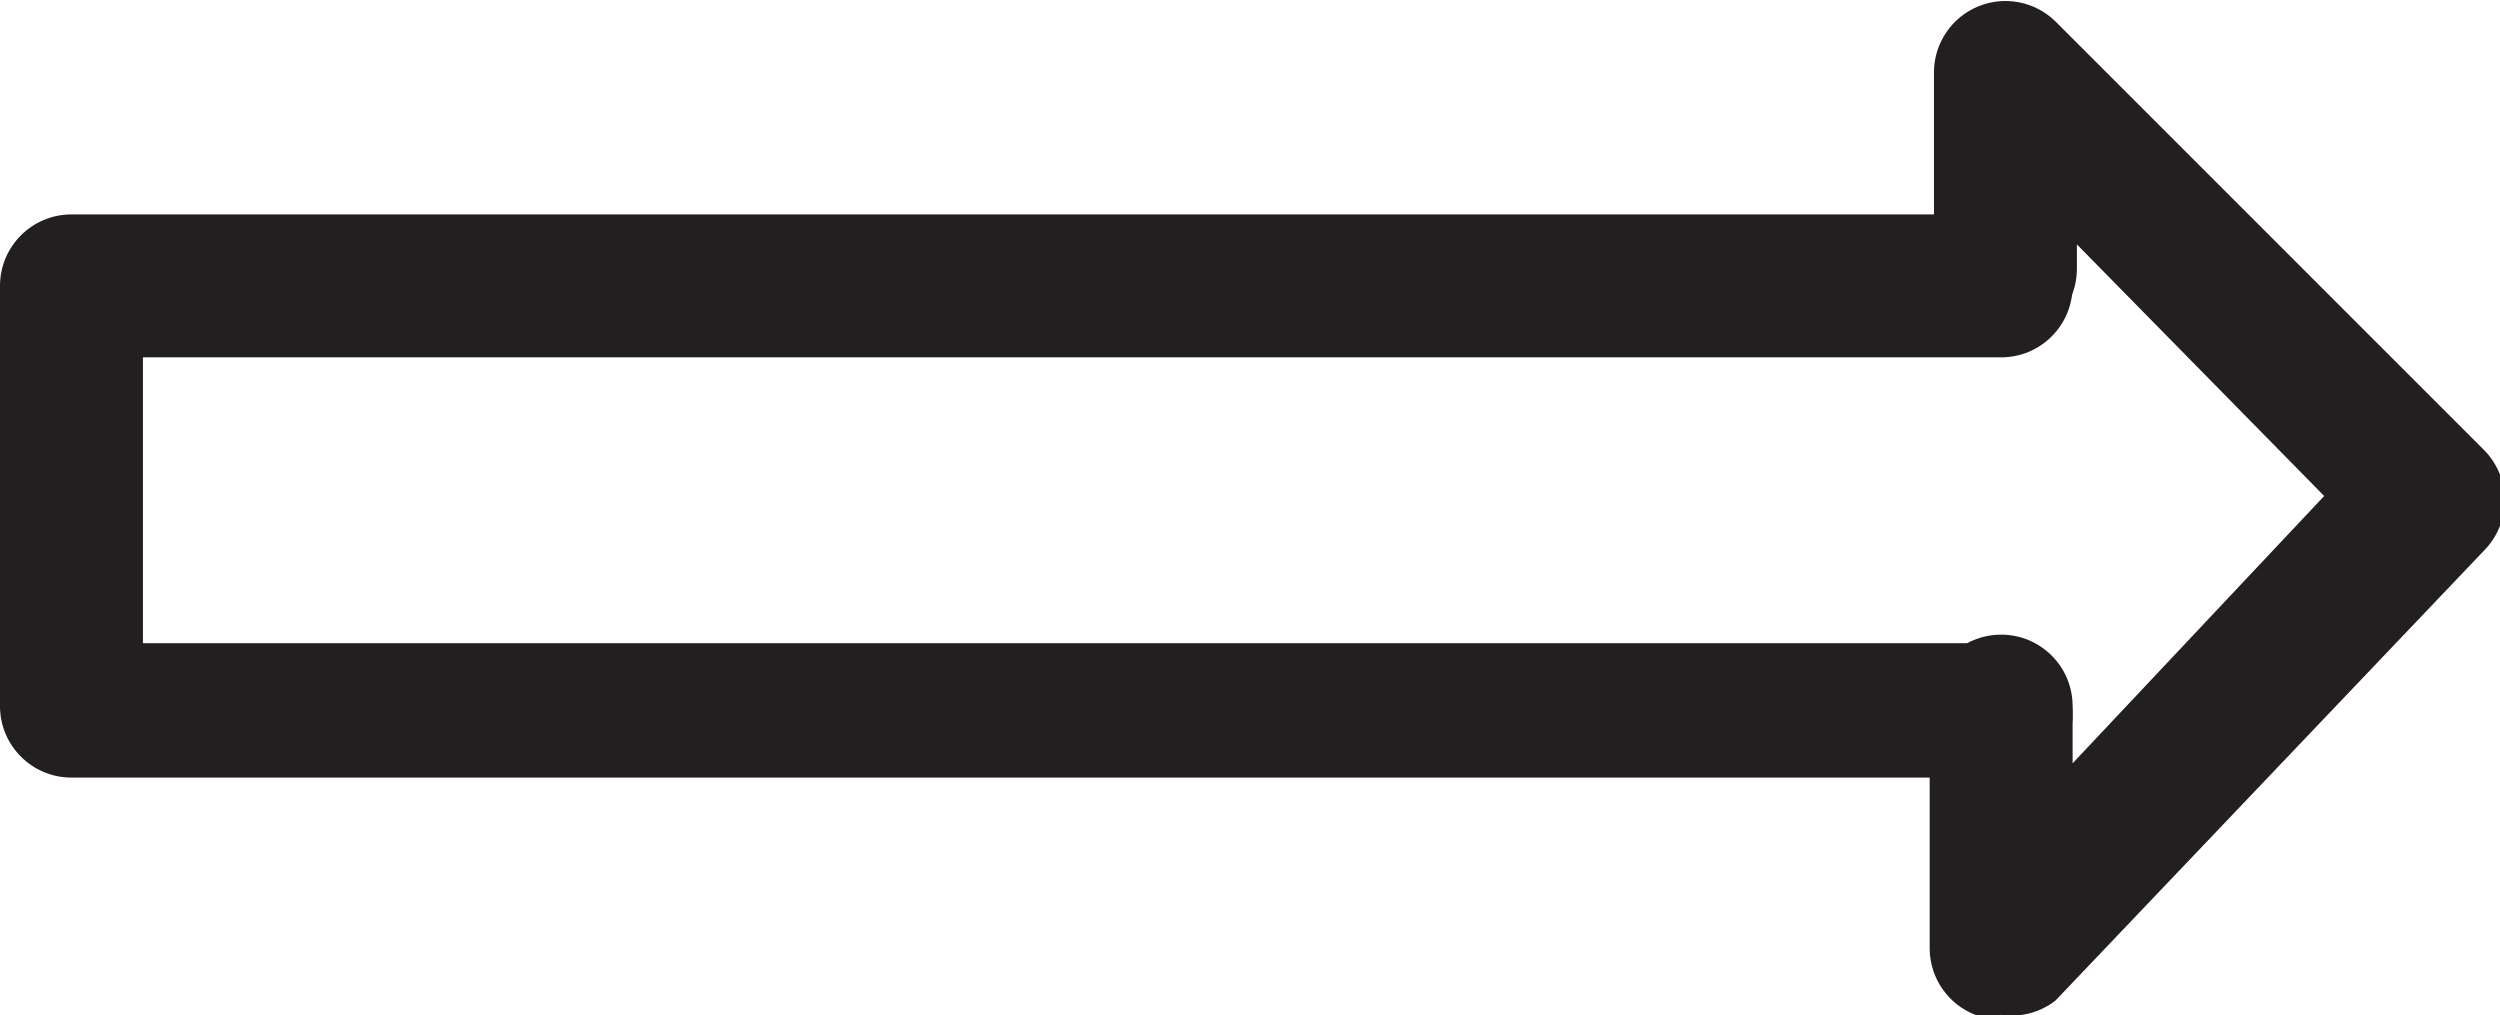
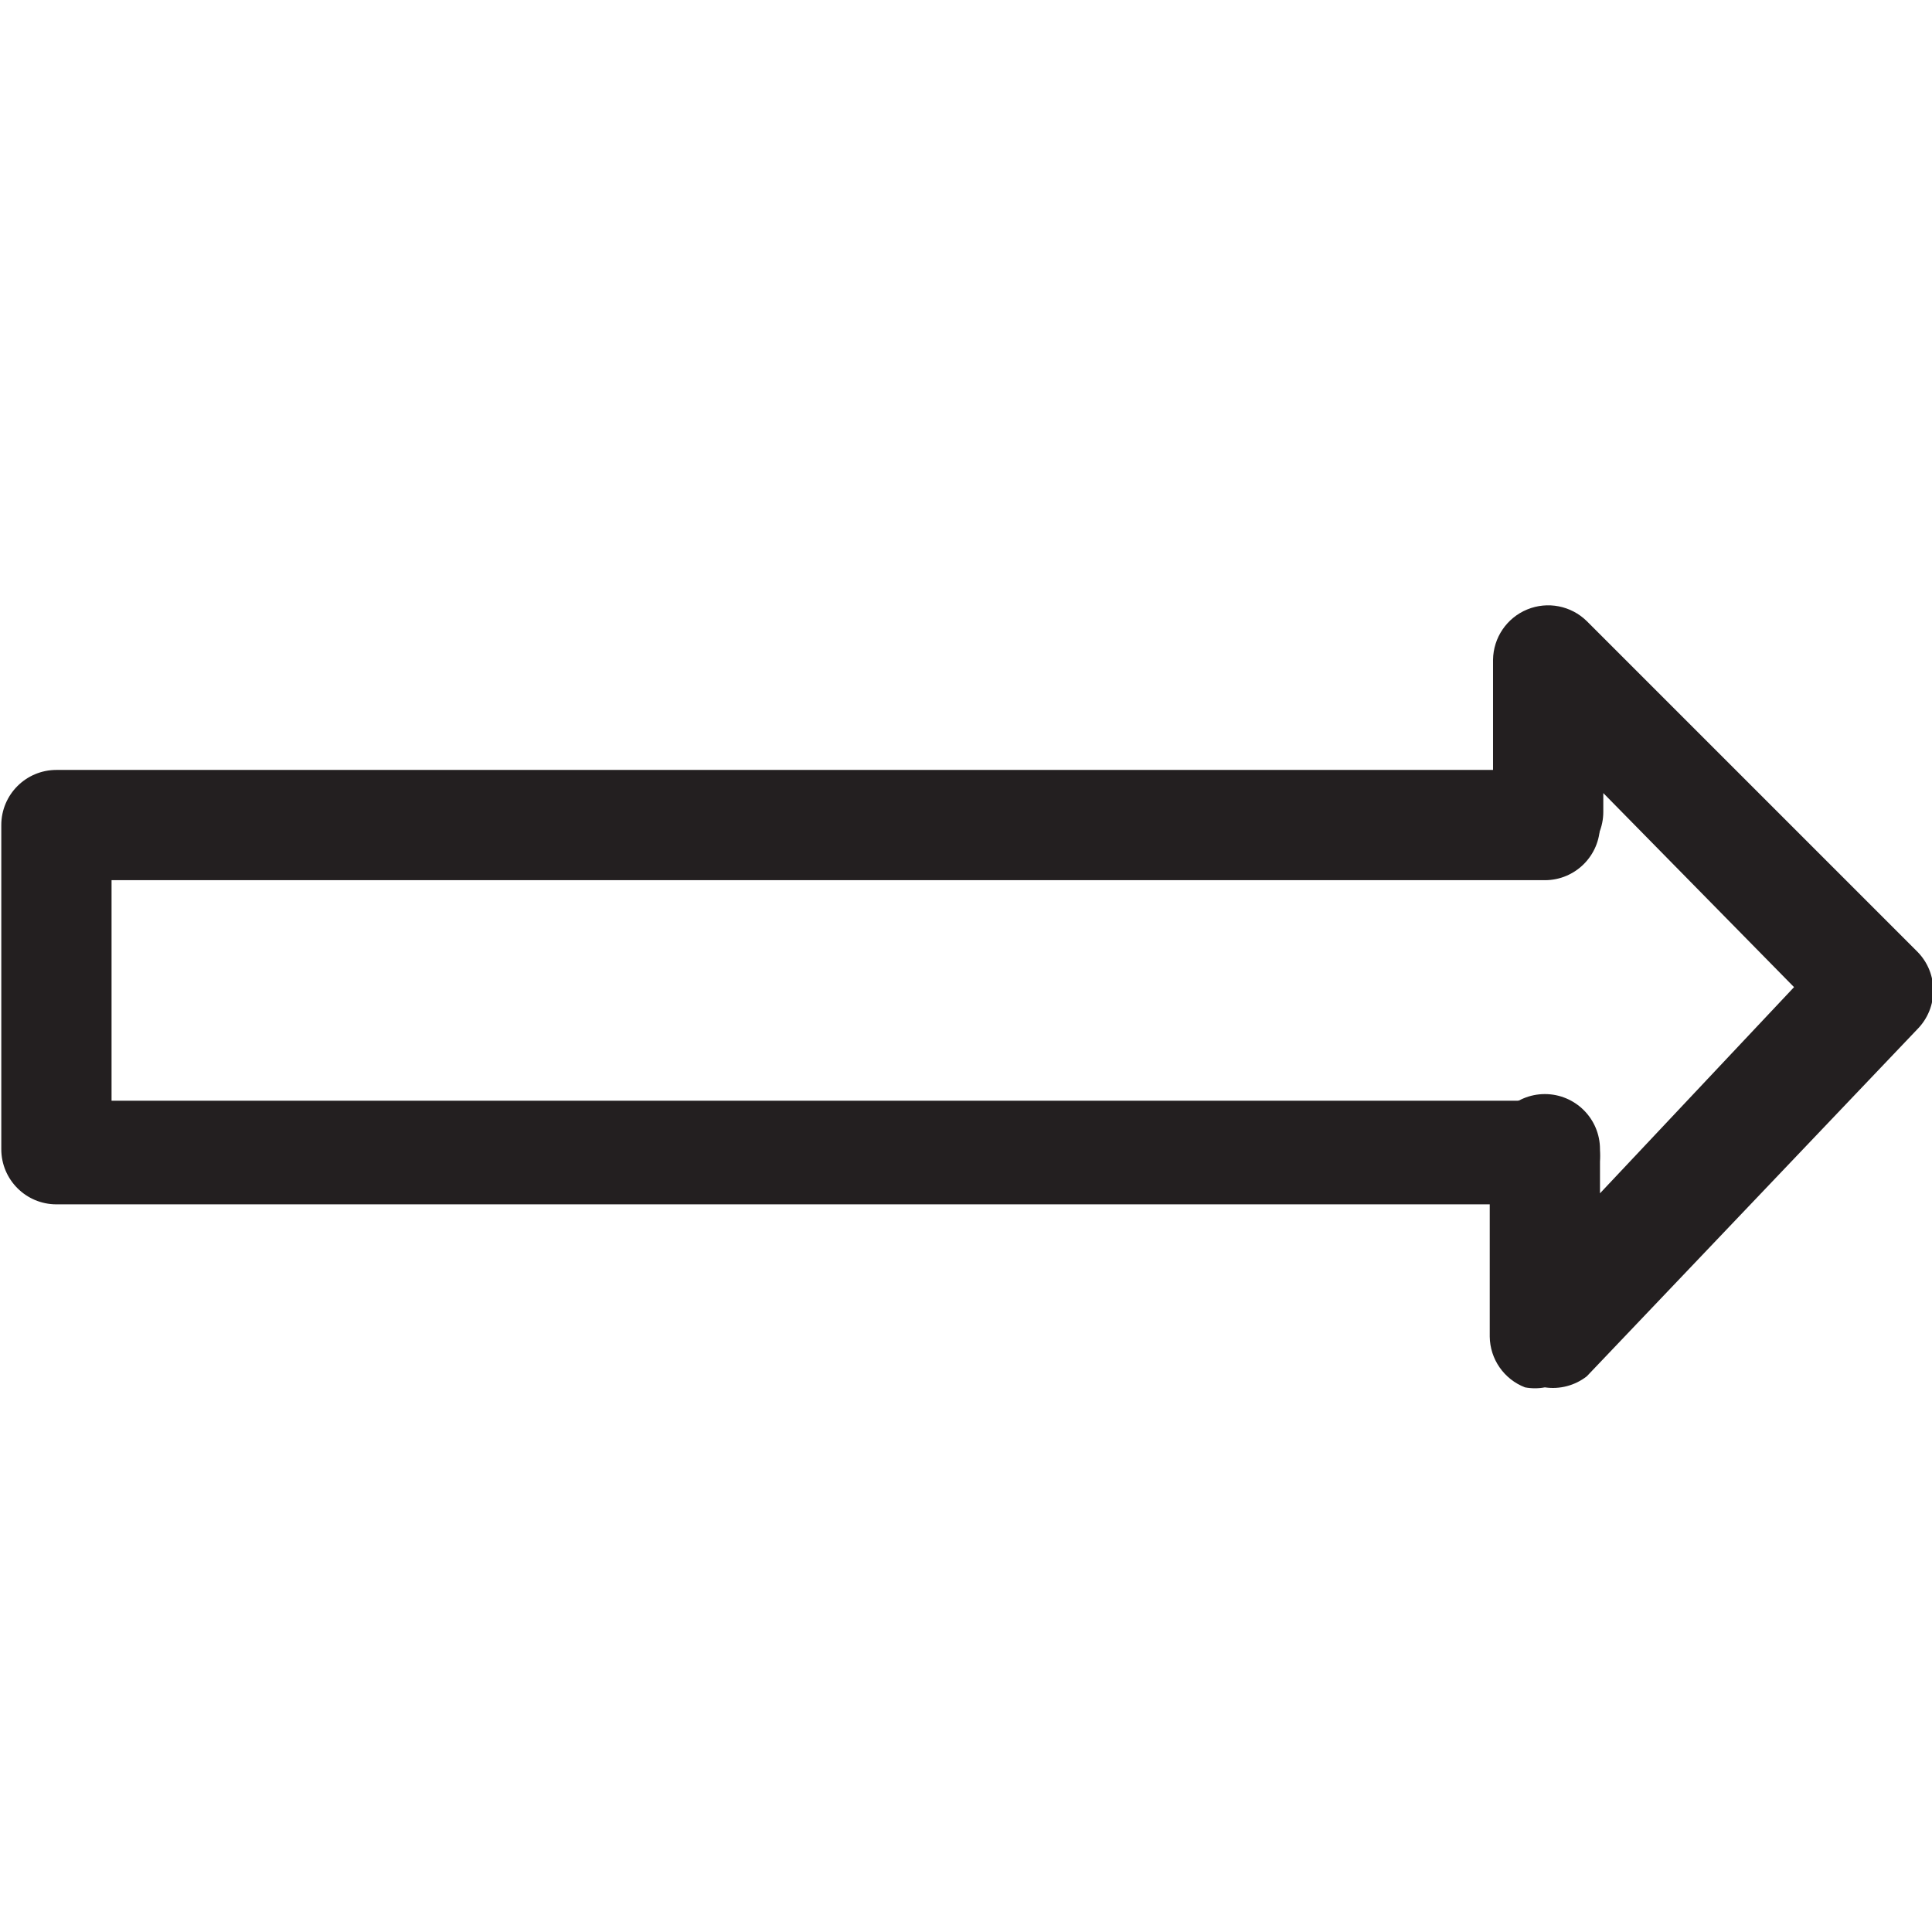
- <svg xmlns="http://www.w3.org/2000/svg" viewBox="0 0 17.49 7.1">
-   <defs>
-     <style>.cls-1{fill:#231f20;}</style>
+ <svg xmlns="http://www.w3.org/2000/svg" viewBox="0 0 17.523 17.523" version="1.1" id="svg2" width="17.523" height="17.523">
+   <defs id="defs1">
+     <style id="style1">.cls-1{fill:#231f20;}</style>
  </defs>
-   <g id="Layer_2" data-name="Layer 2">
+   <g id="Layer_2" data-name="Layer 2" transform="translate(0.01173284,5.4832)">
    <g id="Layer_1-2" data-name="Layer 1">
-       <path class="cls-1" d="M14,5.44H.5a.5.5,0,0,1-.5-.5V2a.5.5,0,0,1,.5-.5H14a.5.5,0,0,1,0,1H1v2H14a.5.5,0,0,1,0,1Z" />
-       <path class="cls-1" d="M14,7.1a.49.49,0,0,1-.18,0,.5.5,0,0,1-.32-.46V4.94a.5.5,0,0,1,1,0v.4l1.76-1.87L14.53,1.71v.17a.5.5,0,0,1-1,0V.5a.5.5,0,0,1,.85-.35l3,3a.5.5,0,0,1,0,.7l-3,3.15A.5.5,0,0,1,14,7.1Z" />
+       <path class="cls-1" d="M 14,5.44 H 0.5 A 0.5,0.5 0 0 1 0,4.94 V 2 A 0.5,0.5 0 0 1 0.5,1.5 H 14 a 0.5,0.5 0 0 1 0,1 H 1 v 2 h 13 a 0.5,0.5 0 0 1 0,1 z" id="path1" />
+       <path class="cls-1" d="m 14,7.1 a 0.49,0.49 0 0 1 -0.18,0 0.5,0.5 0 0 1 -0.32,-0.46 v -1.7 a 0.5,0.5 0 0 1 1,0 v 0.4 L 16.26,3.47 14.53,1.71 v 0.17 a 0.5,0.5 0 0 1 -1,0 V 0.5 a 0.5,0.5 0 0 1 0.85,-0.35 l 3,3 a 0.5,0.5 0 0 1 0,0.7 L 14.38,7 A 0.5,0.5 0 0 1 14,7.1 Z" id="path2" />
    </g>
  </g>
</svg>
